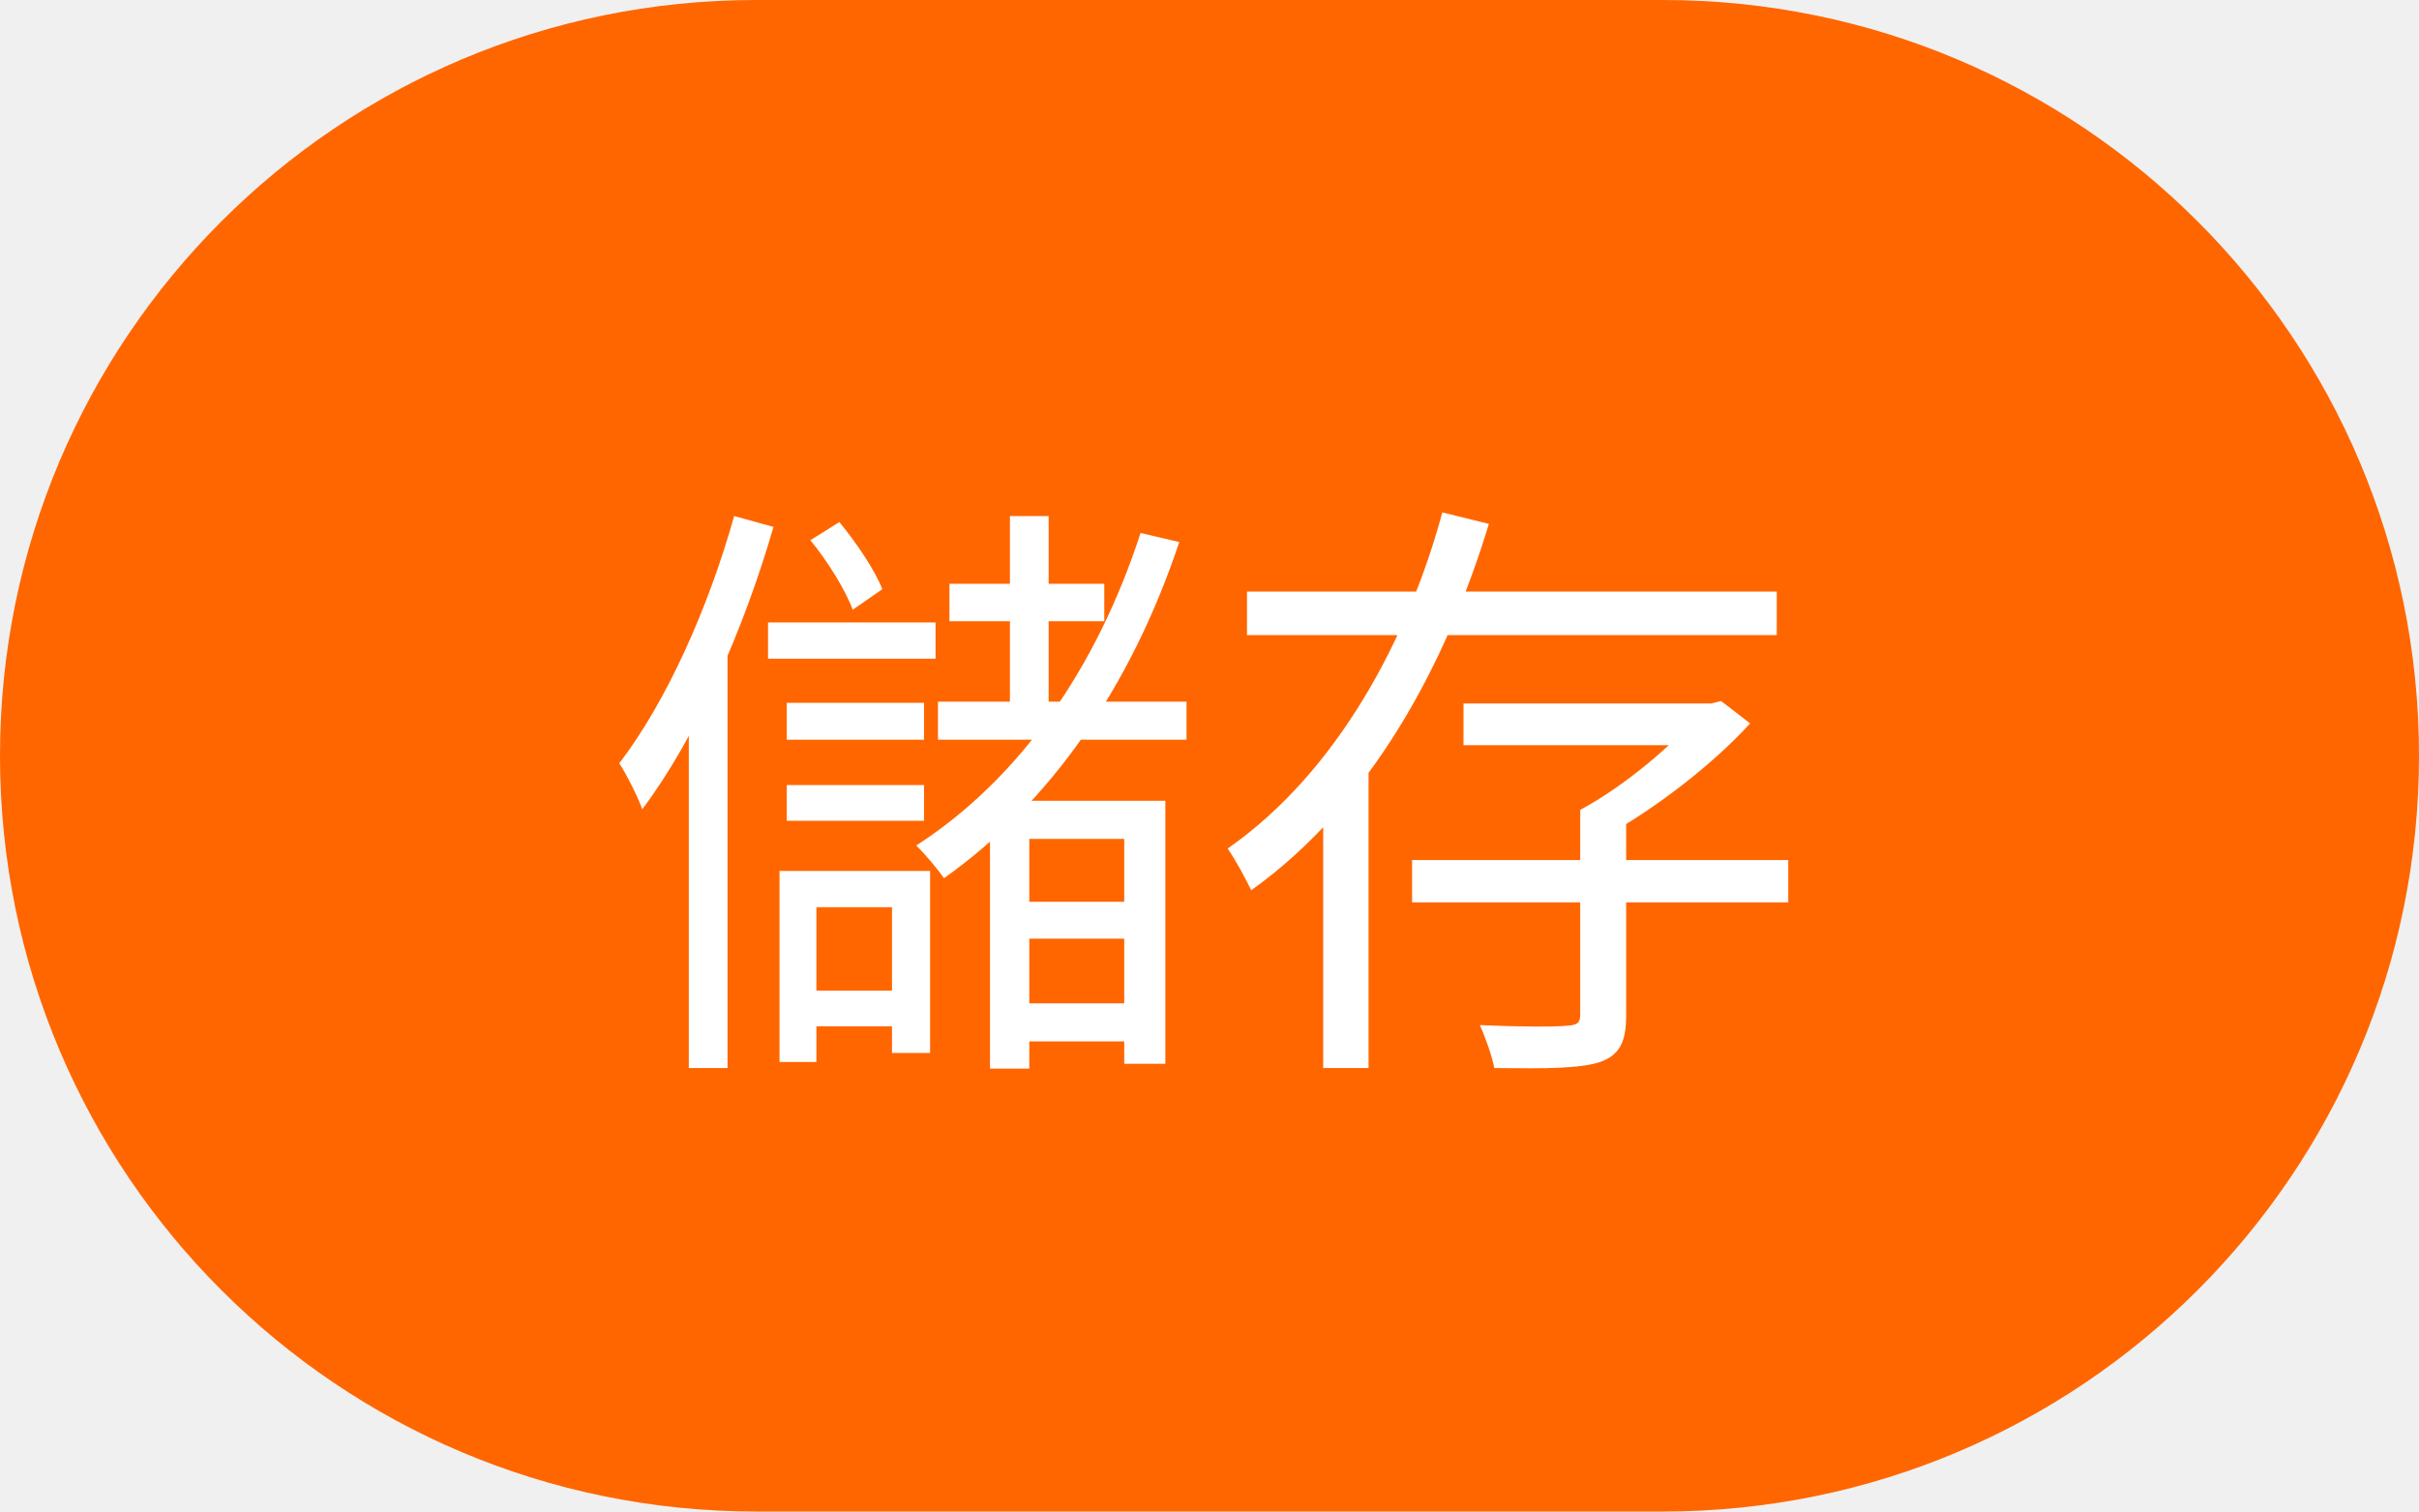
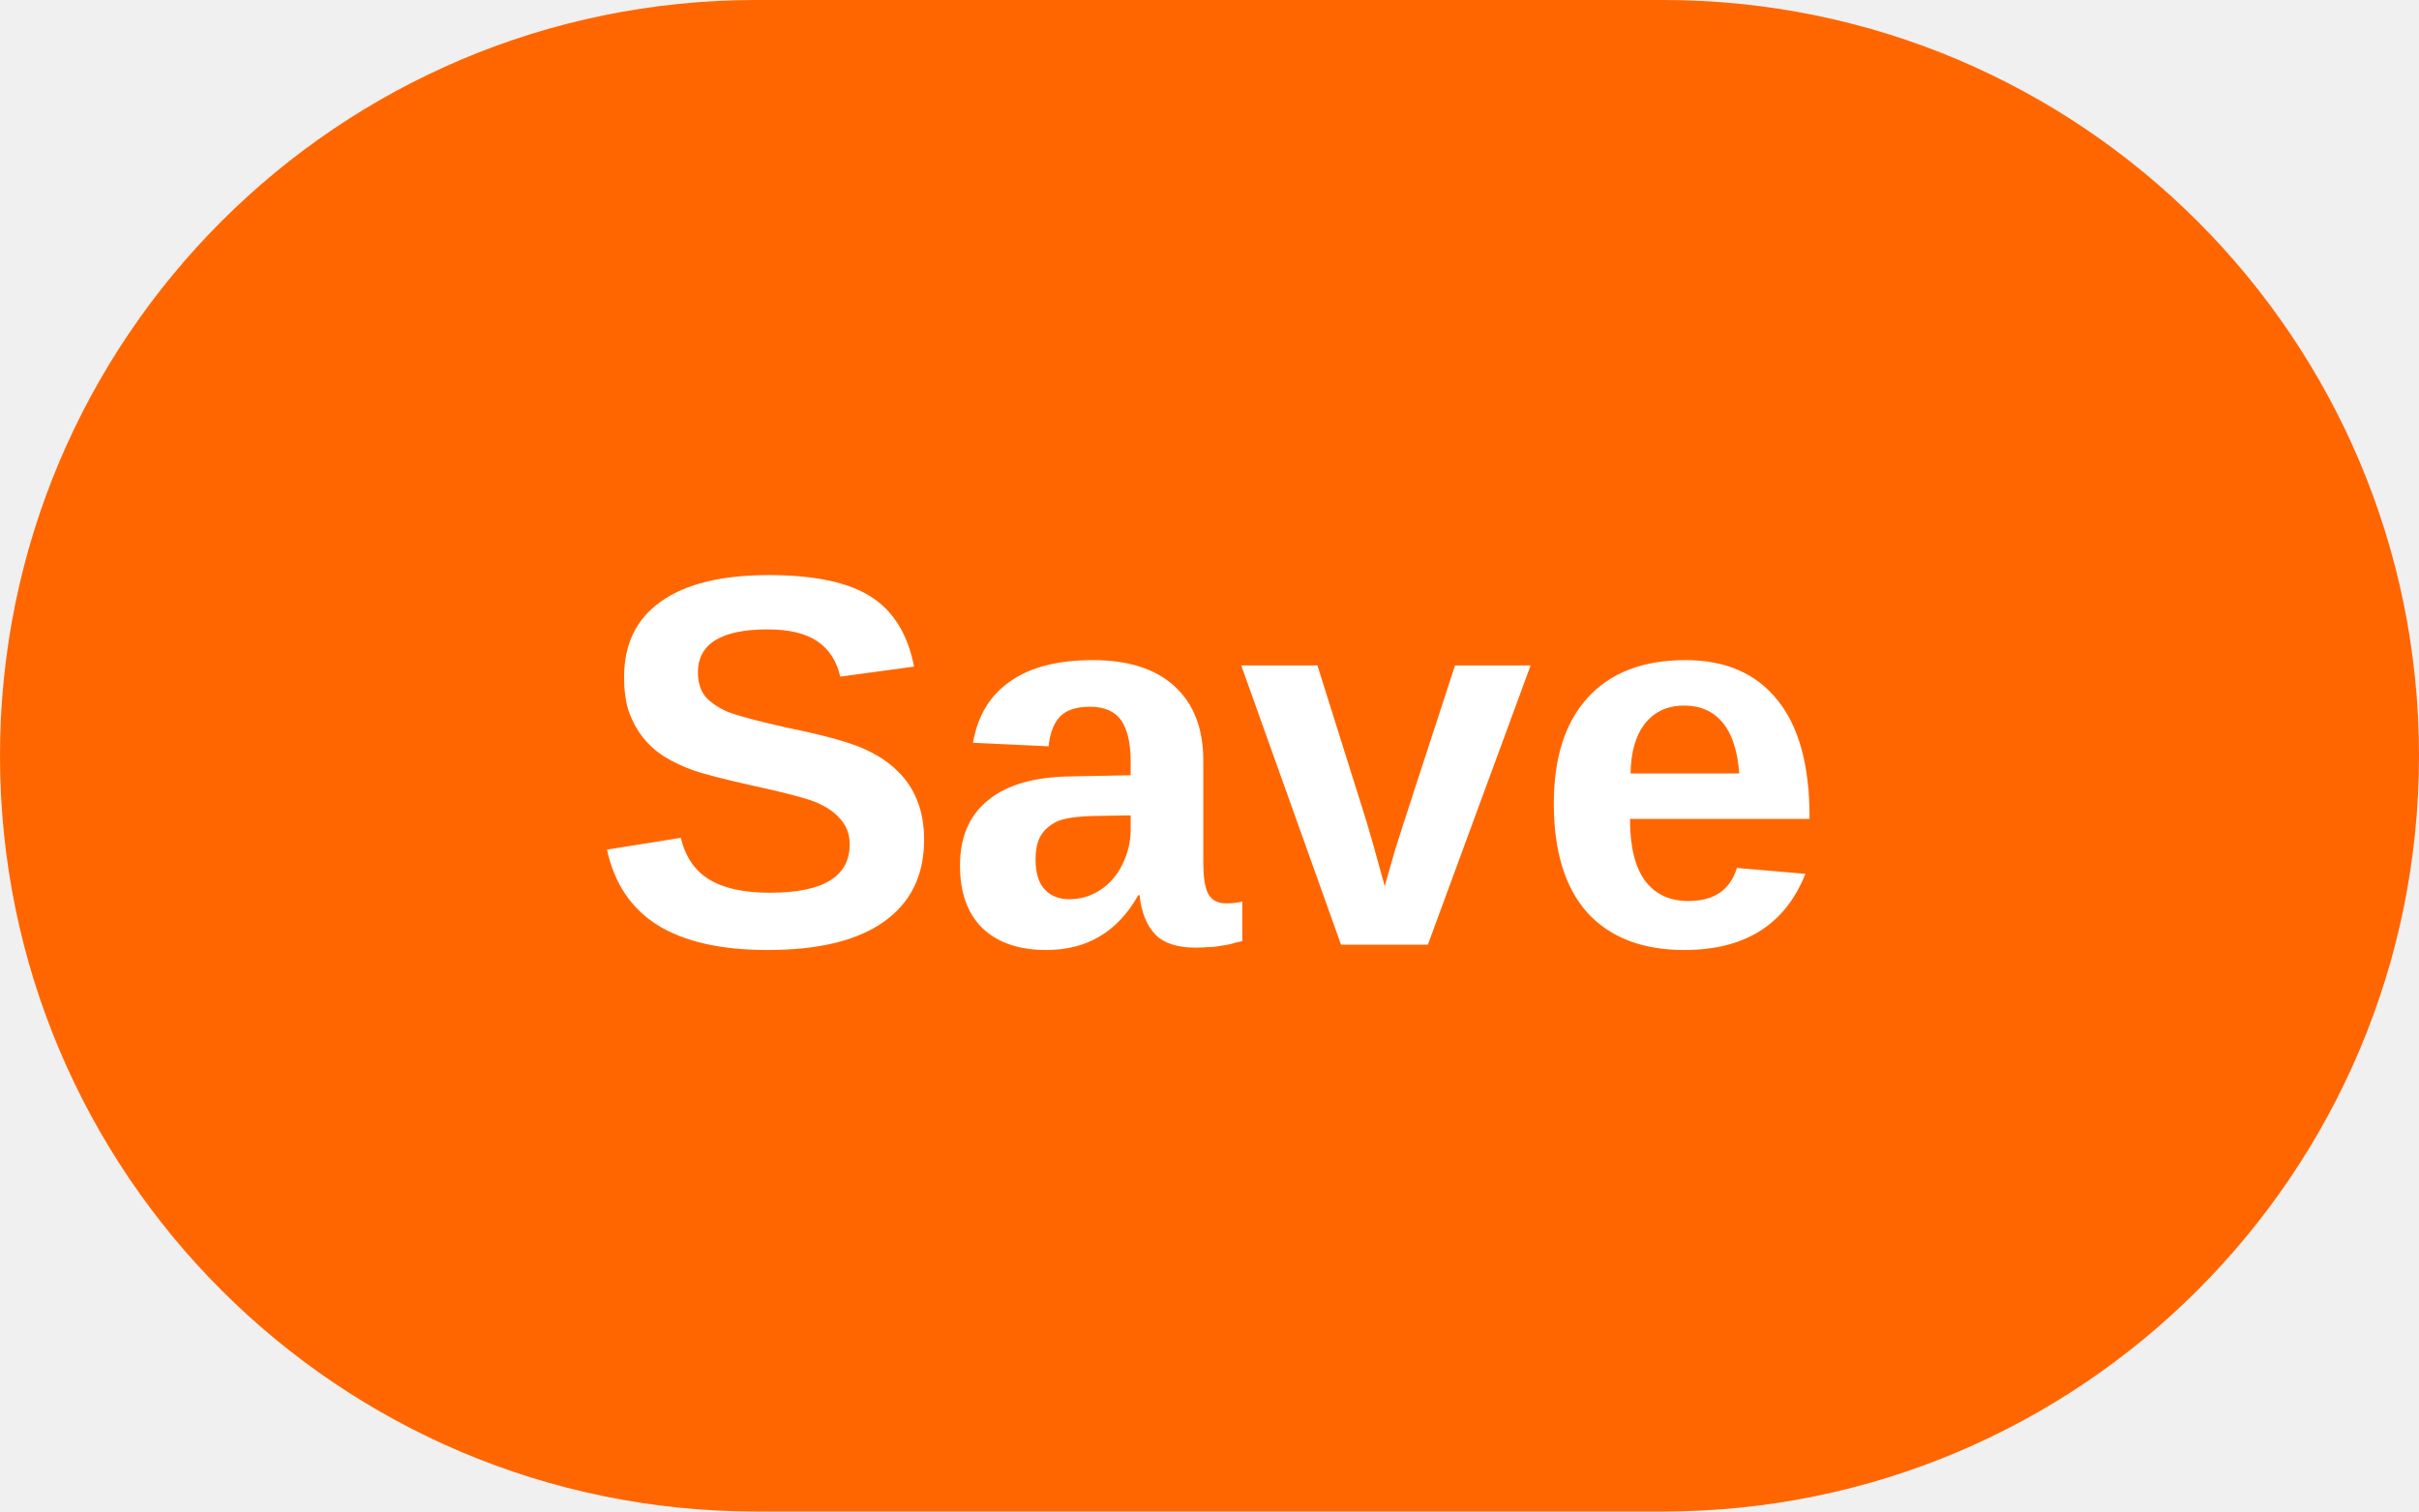
<svg xmlns="http://www.w3.org/2000/svg" width="64" height="40" viewBox="0 0 64 40" fill="none">
  <rect width="64" height="40" rx="20" fill="#FF6600" />
-   <path d="M25.12 15.448V16.44H29.216V15.448H25.12ZM24.816 18.568V19.576H31.392V18.568H24.816ZM20.32 16.472V17.432H24.752V16.472H20.32ZM20.816 18.6V19.576H24.448V18.6H20.816ZM20.816 20.776V21.72H24.448V20.776H20.816ZM26.72 13.656V19.256H27.744V13.656H26.72ZM30.176 14.104C29.024 17.656 26.992 20.6 24.24 22.376C24.464 22.584 24.832 23.032 24.976 23.24C27.776 21.256 29.92 18.184 31.2 14.344L30.176 14.104ZM26.192 21.192V28.28H27.232V22.2H29.744V28.152H30.832V21.192H26.192ZM26.688 23.864V24.84H30.224V23.864H26.688ZM26.688 26.552V27.56H30.224V26.552H26.688ZM19.424 13.656C18.736 16.104 17.632 18.568 16.384 20.2C16.576 20.488 16.896 21.128 16.992 21.416C18.4 19.544 19.664 16.712 20.464 13.944L19.424 13.656ZM18.224 17.8V28.264H19.248V16.744L19.232 16.712L18.224 17.8ZM21.44 14.296C21.888 14.84 22.368 15.608 22.56 16.136L23.344 15.592C23.152 15.096 22.656 14.36 22.208 13.816L21.44 14.296ZM20.624 23.048V28.104H21.6V24.008H23.6V27.864H24.608V23.048H20.624ZM20.944 26.216V27.16H24.176V26.216H20.944ZM37.36 22.76V23.88H47.312V22.76H37.36ZM38.72 18.616V19.72H45.312V18.616H38.72ZM41.808 21.432V26.84C41.808 27.064 41.744 27.128 41.456 27.144C41.168 27.176 40.224 27.176 39.152 27.128C39.312 27.48 39.472 27.944 39.536 28.264C40.912 28.28 41.792 28.28 42.336 28.104C42.864 27.912 43.024 27.56 43.024 26.856V21.432H41.808ZM44.992 18.616V18.84C44.32 19.672 42.976 20.808 41.808 21.432C42 21.608 42.32 21.928 42.464 22.136C43.792 21.4 45.296 20.248 46.304 19.144L45.536 18.552L45.28 18.616H44.992ZM32.992 15.656V16.808H47.008V15.656H32.992ZM38.16 13.56C37.264 16.872 35.392 20.424 32.48 22.456C32.672 22.728 32.96 23.256 33.104 23.56C36.304 21.272 38.272 17.544 39.392 13.864L38.16 13.56ZM35.008 20.104V28.264H36.208V20.104H35.008Z" fill="white" />
+   <text x="32" y="25" text-anchor="middle" font-family="Arial, sans-serif" font-size="14" font-weight="bold" fill="white">Save</text>
</svg>
